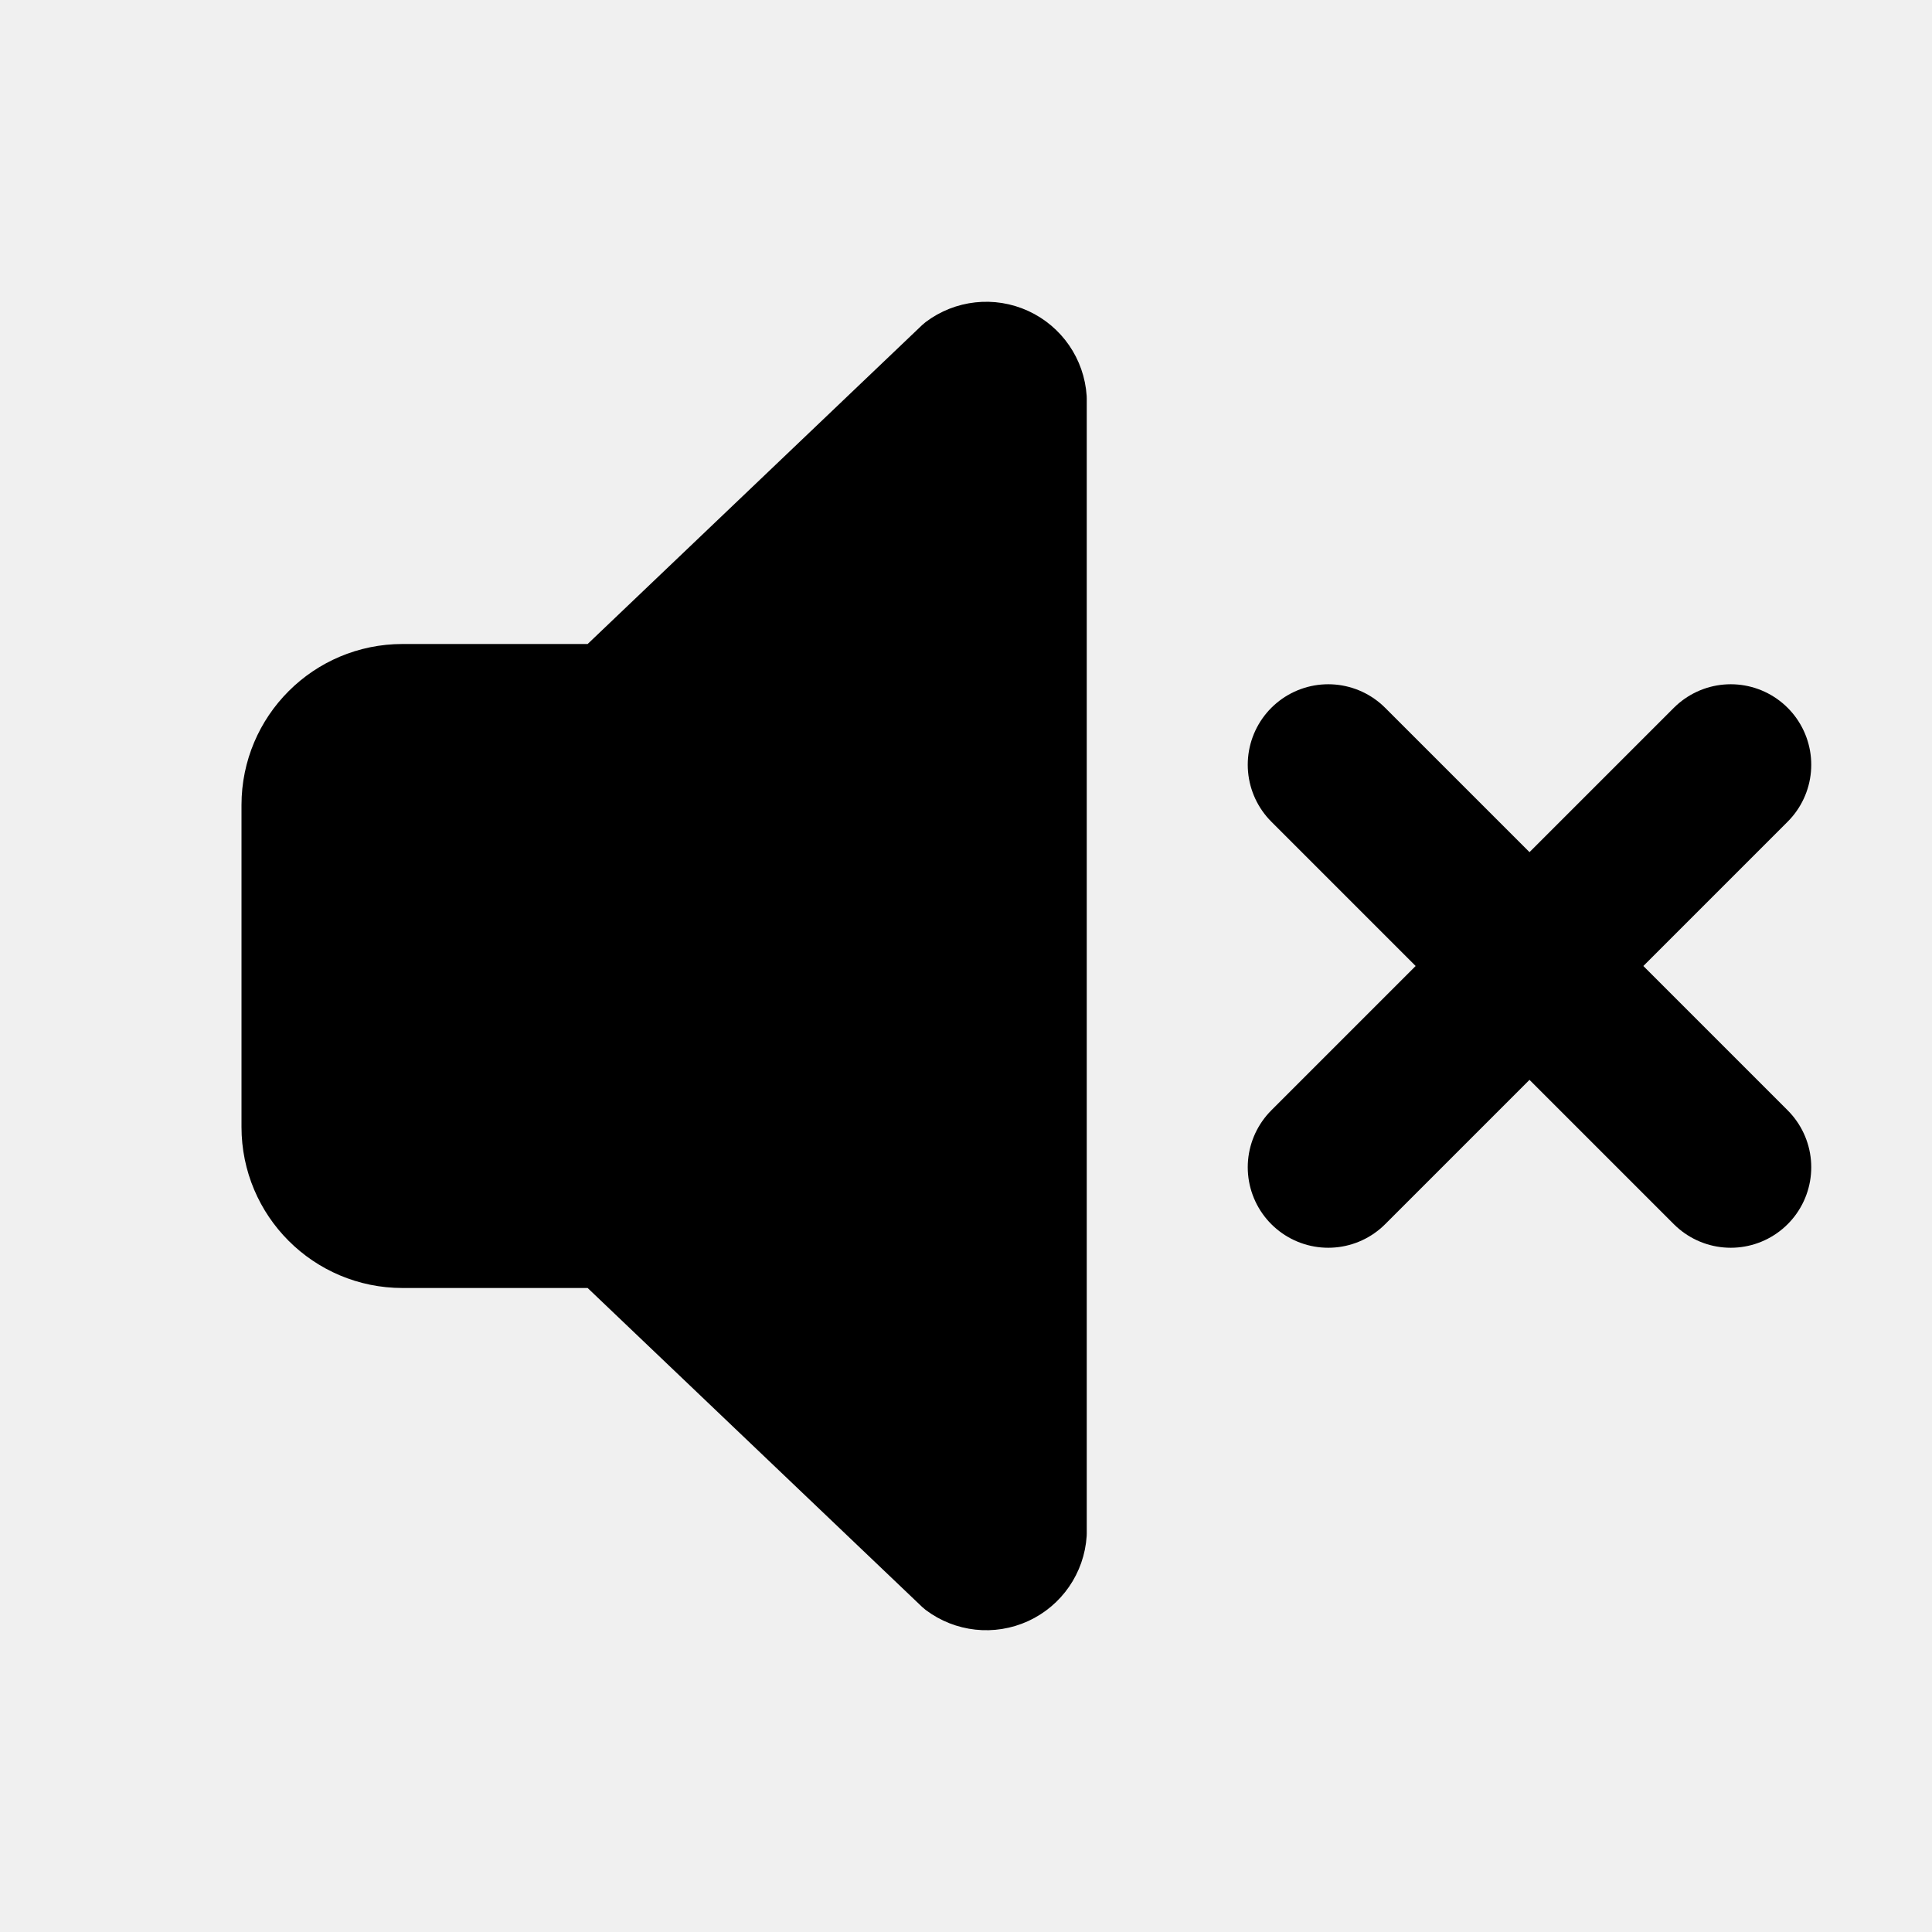
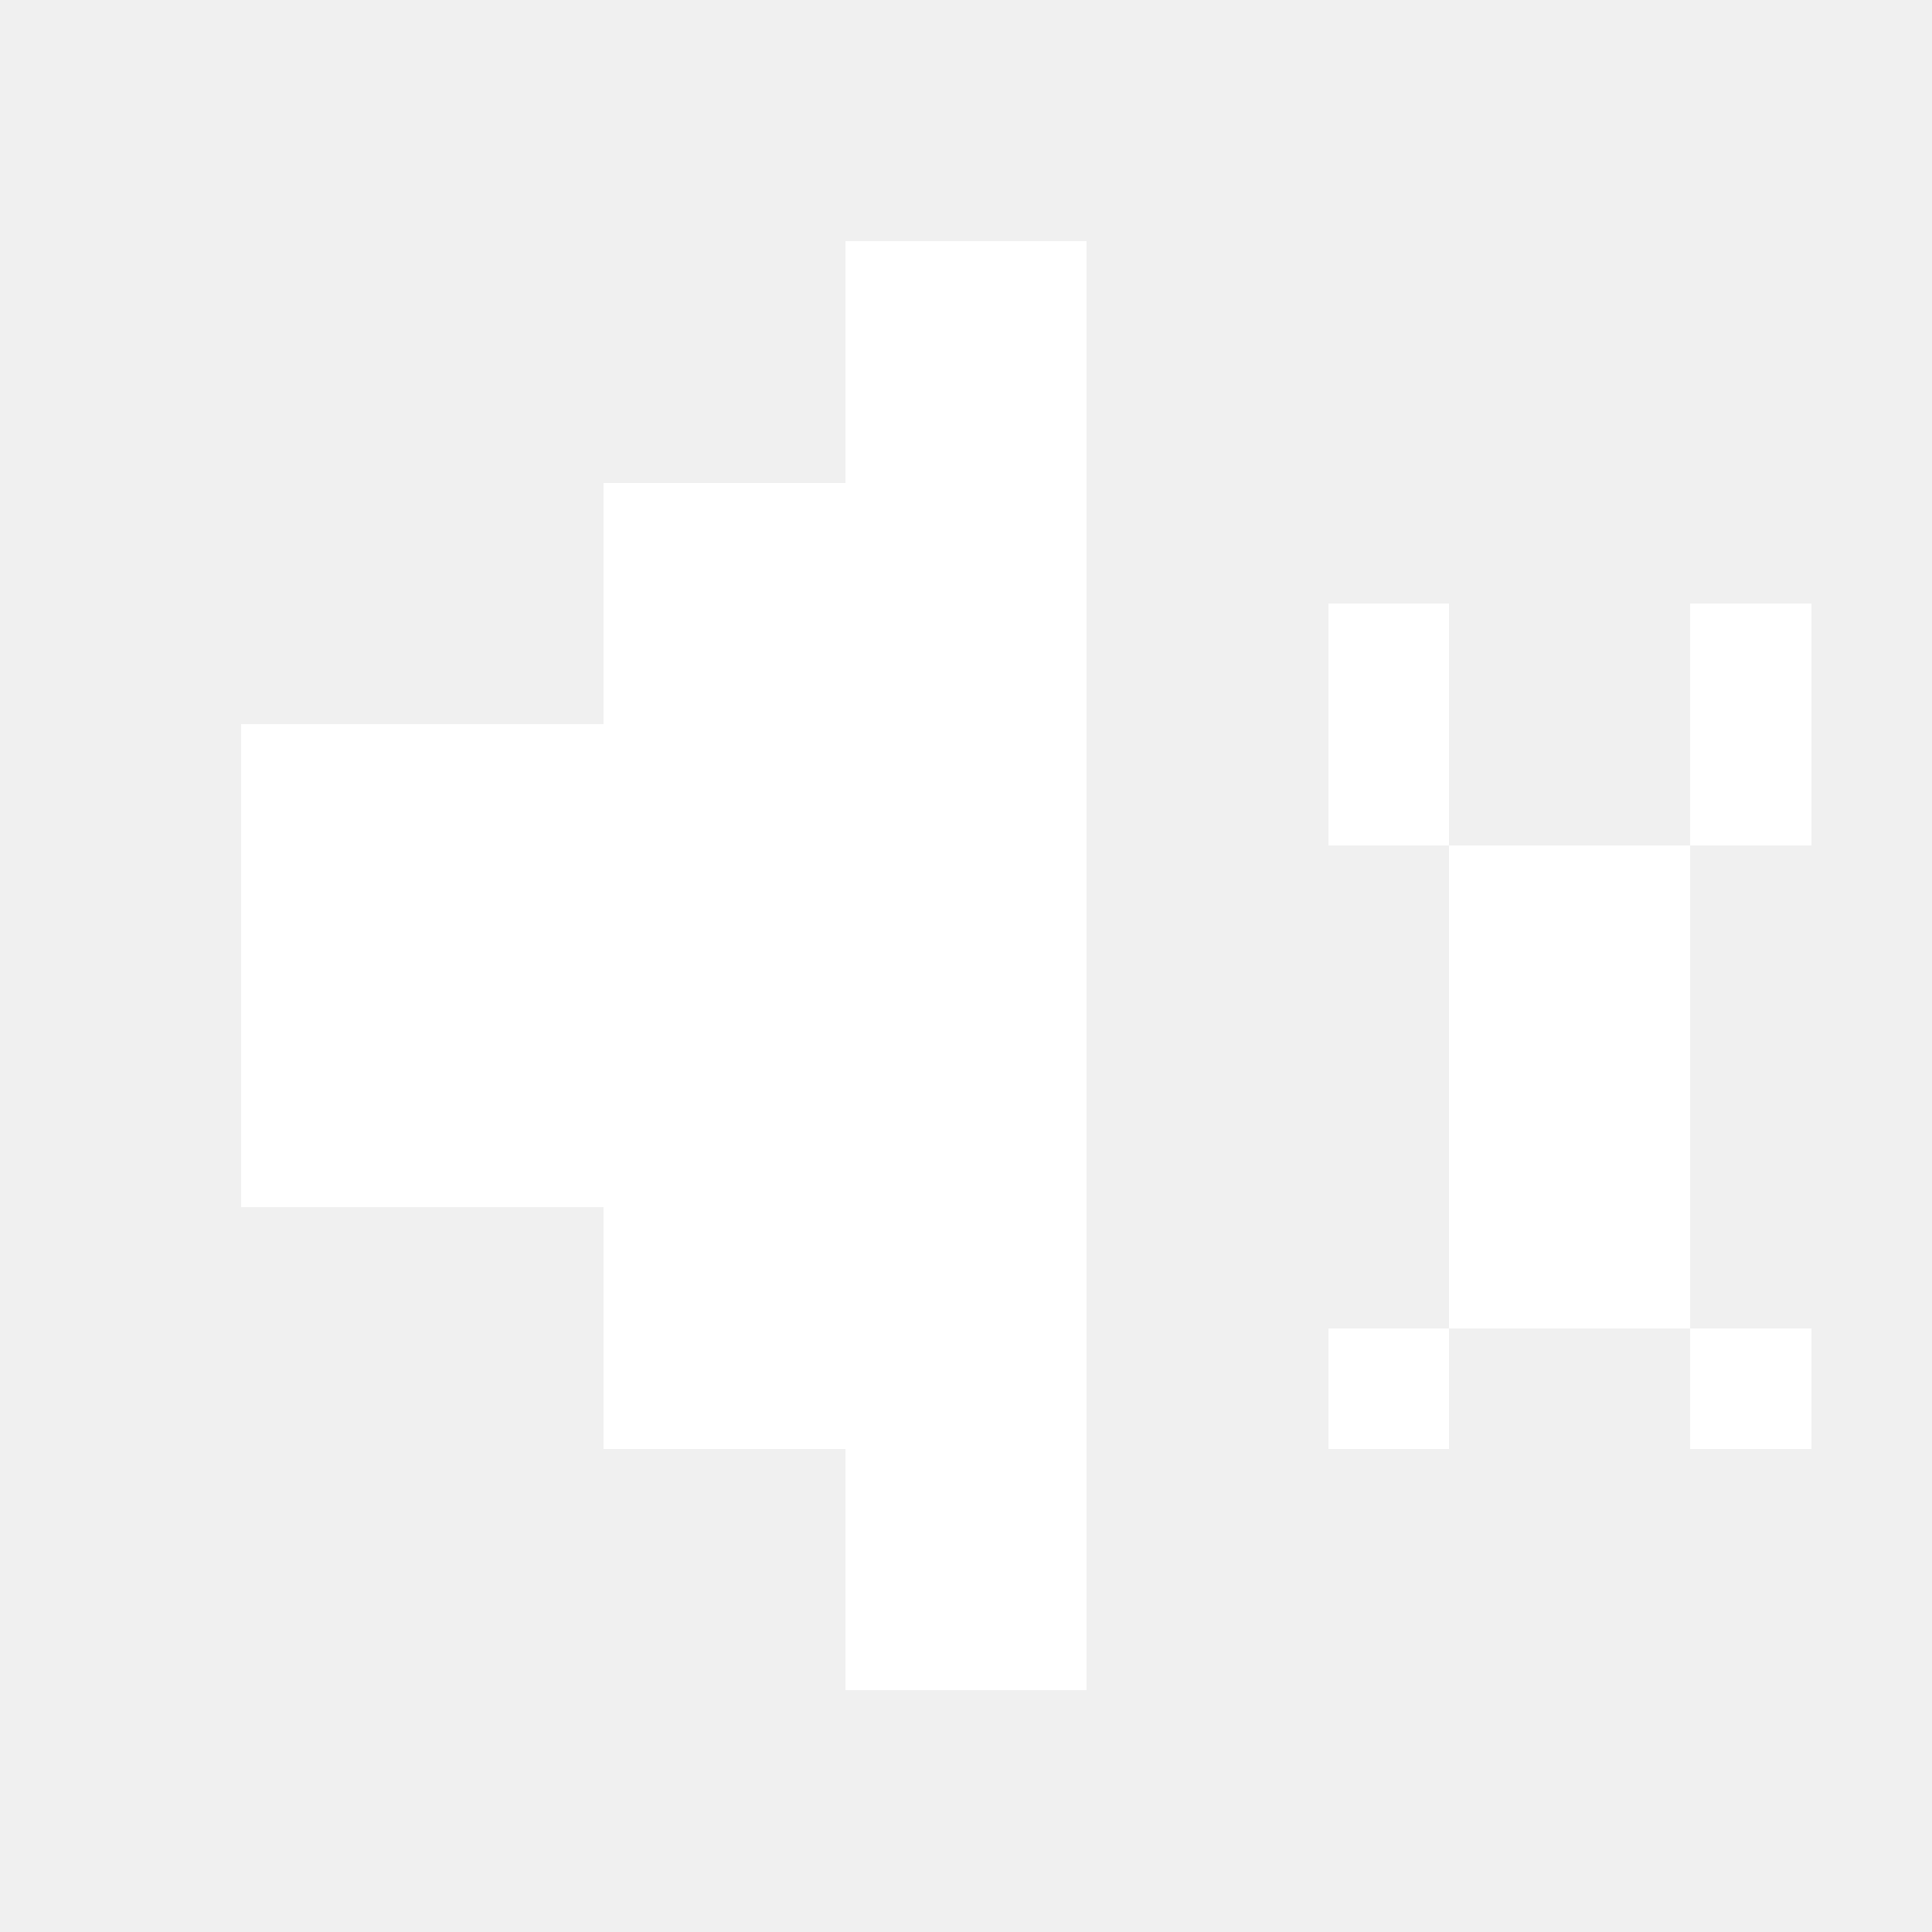
- <svg xmlns="http://www.w3.org/2000/svg" width="24" height="24" viewBox="0 0 24 24">
-   <path fill="currentColor" stroke="currentColor" stroke-linejoin="round" d="M3.5 10A1.5 1.5 0 0 1 5 8.5h2.5l4.3-4.1a.75.75 0 0 1 1.2.55v14.1a.75.75 0 0 1-1.2.55l-4.3-4.1H5A1.5 1.5 0 0 1 3.5 14z" />
-   <path fill="none" stroke="currentColor" stroke-linecap="round" stroke-width="2" d="m16.5 9.5 5 5m0-5-5 5" />
+ <svg xmlns="http://www.w3.org/2000/svg" viewBox="0 0 16 16" shape-rendering="crispEdges">
+   <g fill="#fff">
+     <rect x="7" y="2" width="1" height="1" />
+     <rect x="8" y="2" width="1" height="1" />
+     <rect x="7" y="3" width="1" height="1" />
+     <rect x="8" y="3" width="1" height="1" />
+     <rect x="5" y="4" width="1" height="1" />
+     <rect x="6" y="4" width="1" height="1" />
+     <rect x="7" y="4" width="1" height="1" />
+     <rect x="8" y="4" width="1" height="1" />
+     <rect x="5" y="5" width="1" height="1" />
+     <rect x="6" y="5" width="1" height="1" />
+     <rect x="7" y="5" width="1" height="1" />
+     <rect x="8" y="5" width="1" height="1" />
+     <rect x="11" y="5" width="1" height="1" />
+     <rect x="14" y="5" width="1" height="1" />
+     <rect x="2" y="6" width="1" height="1" />
+     <rect x="3" y="6" width="1" height="1" />
+     <rect x="4" y="6" width="1" height="1" />
+     <rect x="5" y="6" width="1" height="1" />
+     <rect x="6" y="6" width="1" height="1" />
+     <rect x="7" y="6" width="1" height="1" />
+     <rect x="8" y="6" width="1" height="1" />
+     <rect x="11" y="6" width="1" height="1" />
+     <rect x="14" y="6" width="1" height="1" />
+     <rect x="2" y="7" width="1" height="1" />
+     <rect x="3" y="7" width="1" height="1" />
+     <rect x="4" y="7" width="1" height="1" />
+     <rect x="5" y="7" width="1" height="1" />
+     <rect x="6" y="7" width="1" height="1" />
+     <rect x="7" y="7" width="1" height="1" />
+     <rect x="8" y="7" width="1" height="1" />
+     <rect x="12" y="7" width="1" height="1" />
+     <rect x="13" y="7" width="1" height="1" />
+     <rect x="2" y="8" width="1" height="1" />
+     <rect x="3" y="8" width="1" height="1" />
+     <rect x="4" y="8" width="1" height="1" />
+     <rect x="5" y="8" width="1" height="1" />
+     <rect x="6" y="8" width="1" height="1" />
+     <rect x="7" y="8" width="1" height="1" />
+     <rect x="8" y="8" width="1" height="1" />
+     <rect x="12" y="8" width="1" height="1" />
+     <rect x="13" y="8" width="1" height="1" />
+     <rect x="2" y="9" width="1" height="1" />
+     <rect x="3" y="9" width="1" height="1" />
+     <rect x="4" y="9" width="1" height="1" />
+     <rect x="5" y="9" width="1" height="1" />
+     <rect x="6" y="9" width="1" height="1" />
+     <rect x="7" y="9" width="1" height="1" />
+     <rect x="8" y="9" width="1" height="1" />
+     <rect x="12" y="9" width="1" height="1" />
+     <rect x="13" y="9" width="1" height="1" />
+     <rect x="5" y="10" width="1" height="1" />
+     <rect x="6" y="10" width="1" height="1" />
+     <rect x="7" y="10" width="1" height="1" />
+     <rect x="8" y="10" width="1" height="1" />
+     <rect x="12" y="10" width="1" height="1" />
+     <rect x="13" y="10" width="1" height="1" />
+     <rect x="5" y="11" width="1" height="1" />
+     <rect x="6" y="11" width="1" height="1" />
+     <rect x="7" y="11" width="1" height="1" />
+     <rect x="8" y="11" width="1" height="1" />
+     <rect x="11" y="11" width="1" height="1" />
+     <rect x="14" y="11" width="1" height="1" />
+     <rect x="7" y="12" width="1" height="1" />
+     <rect x="8" y="12" width="1" height="1" />
+     <rect x="7" y="13" width="1" height="1" />
+     <rect x="8" y="13" width="1" height="1" />
+   </g>
</svg>
